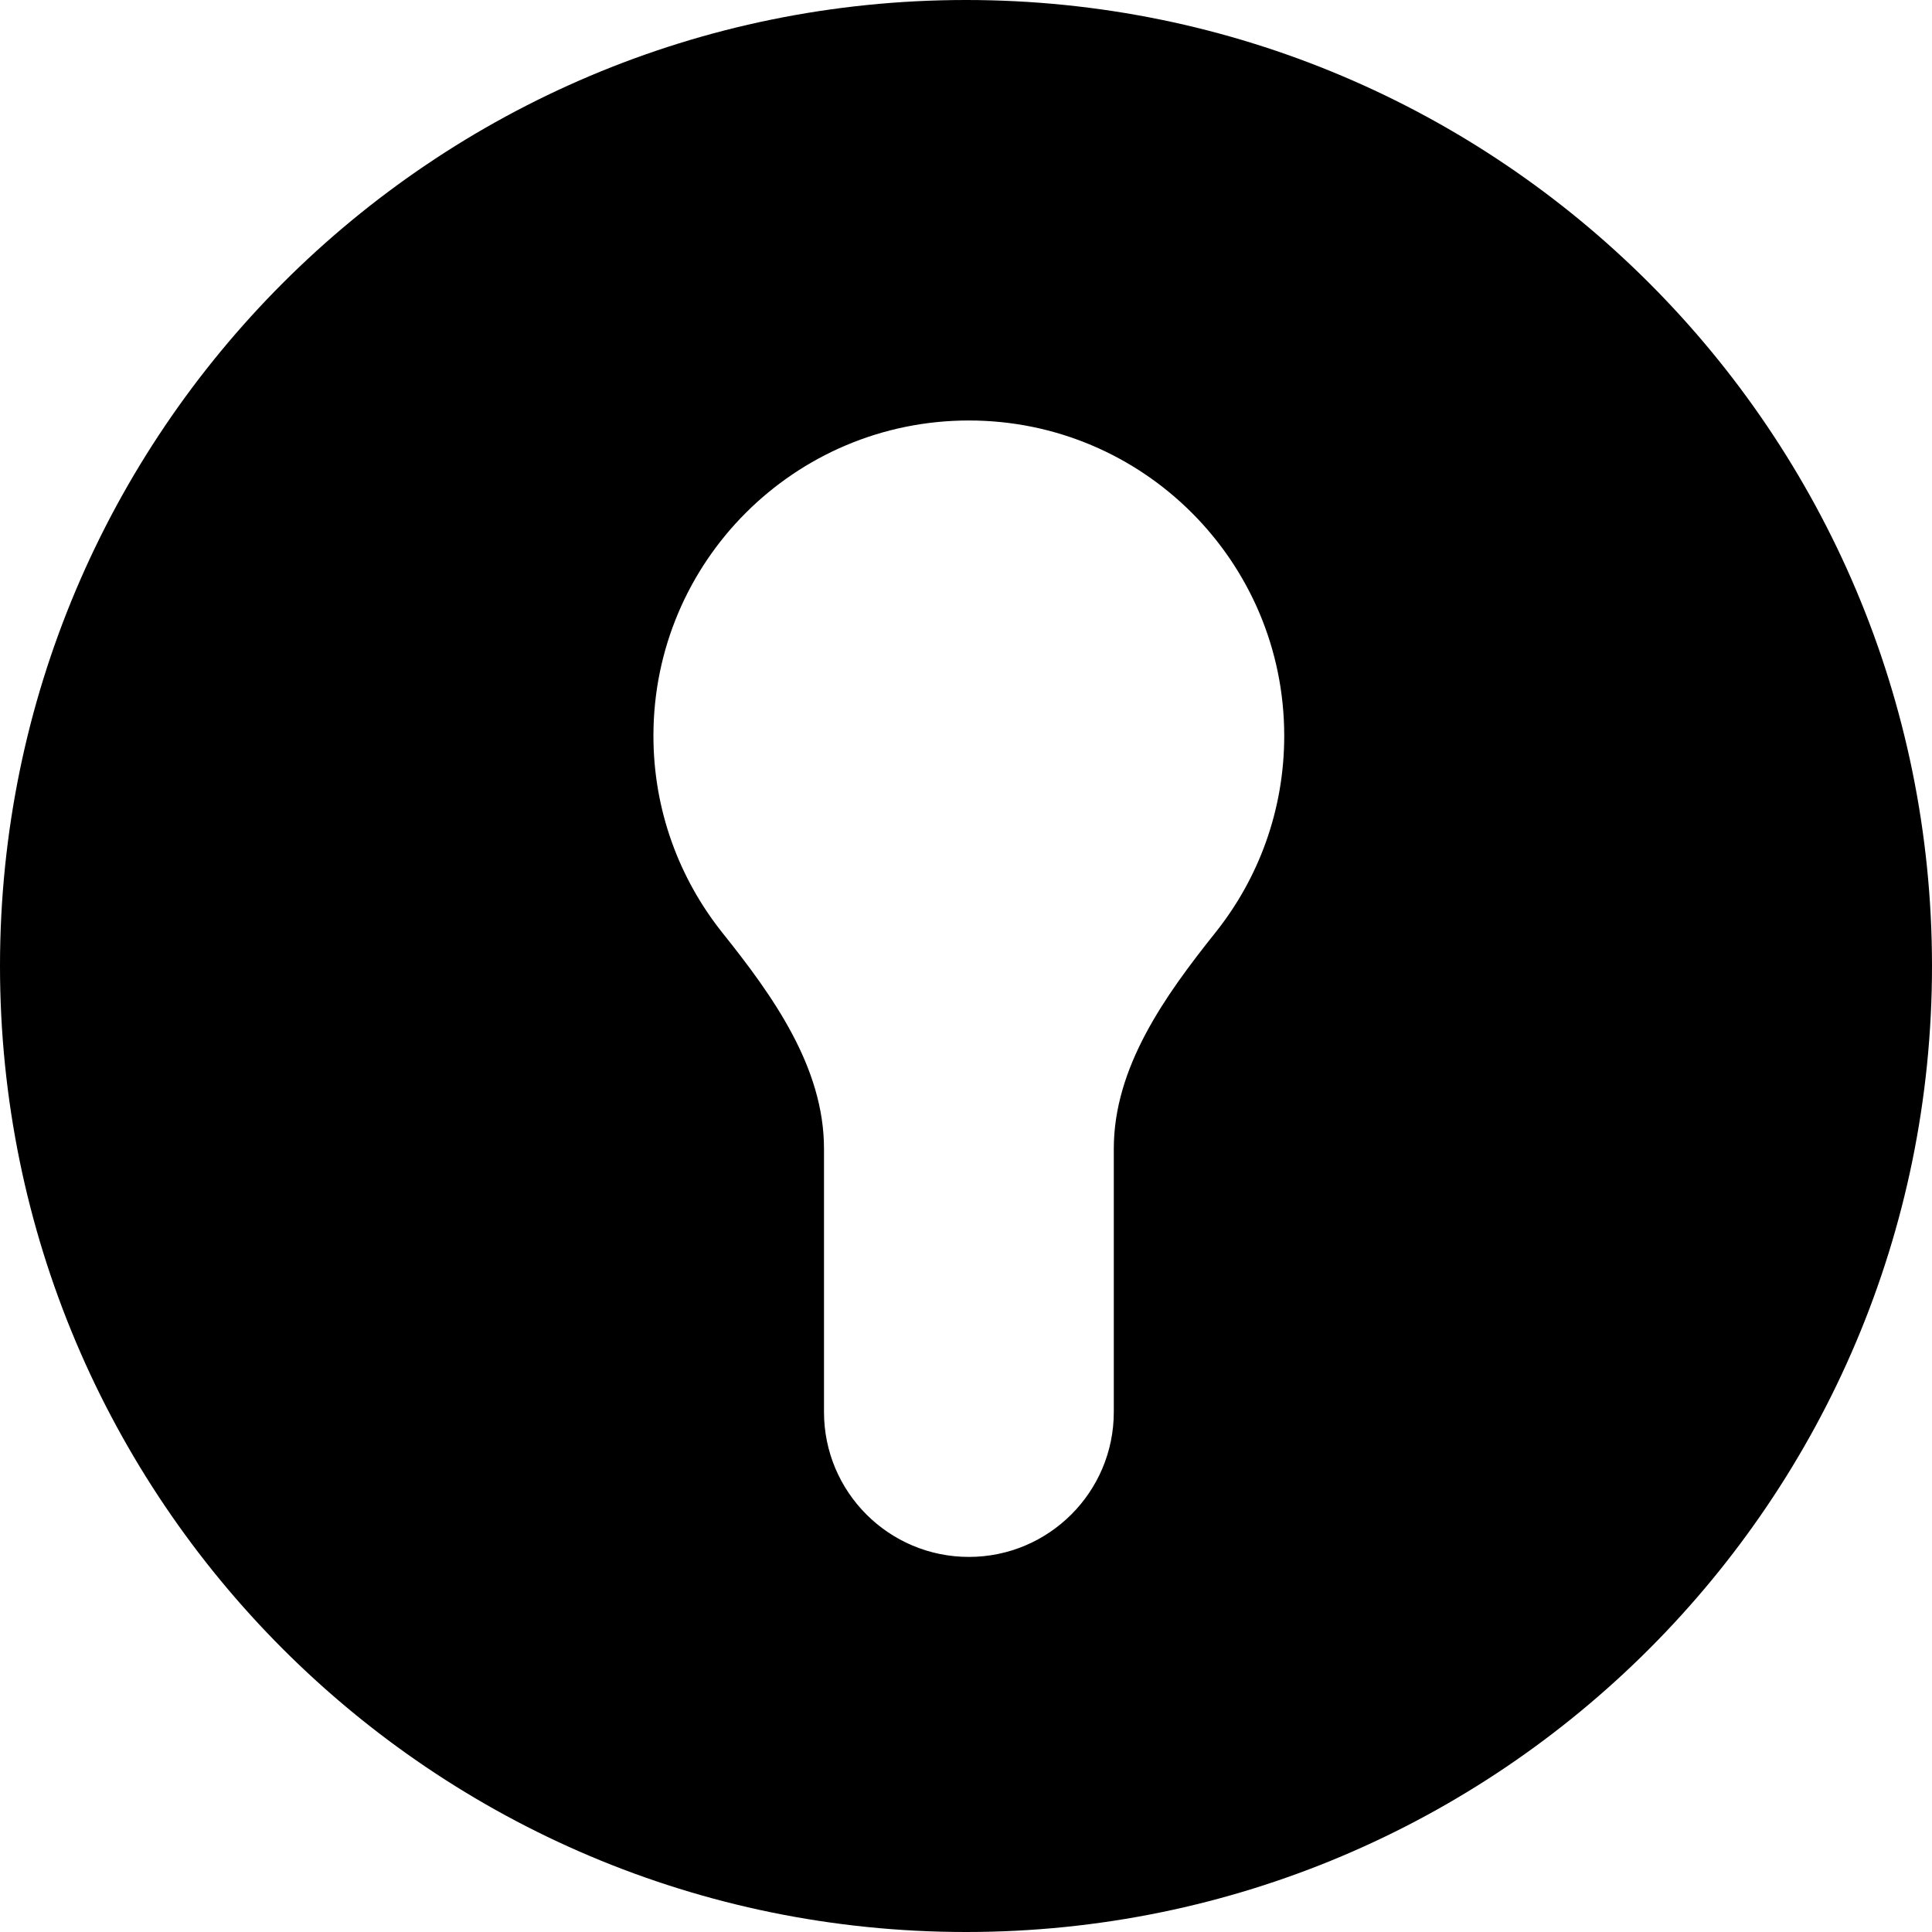
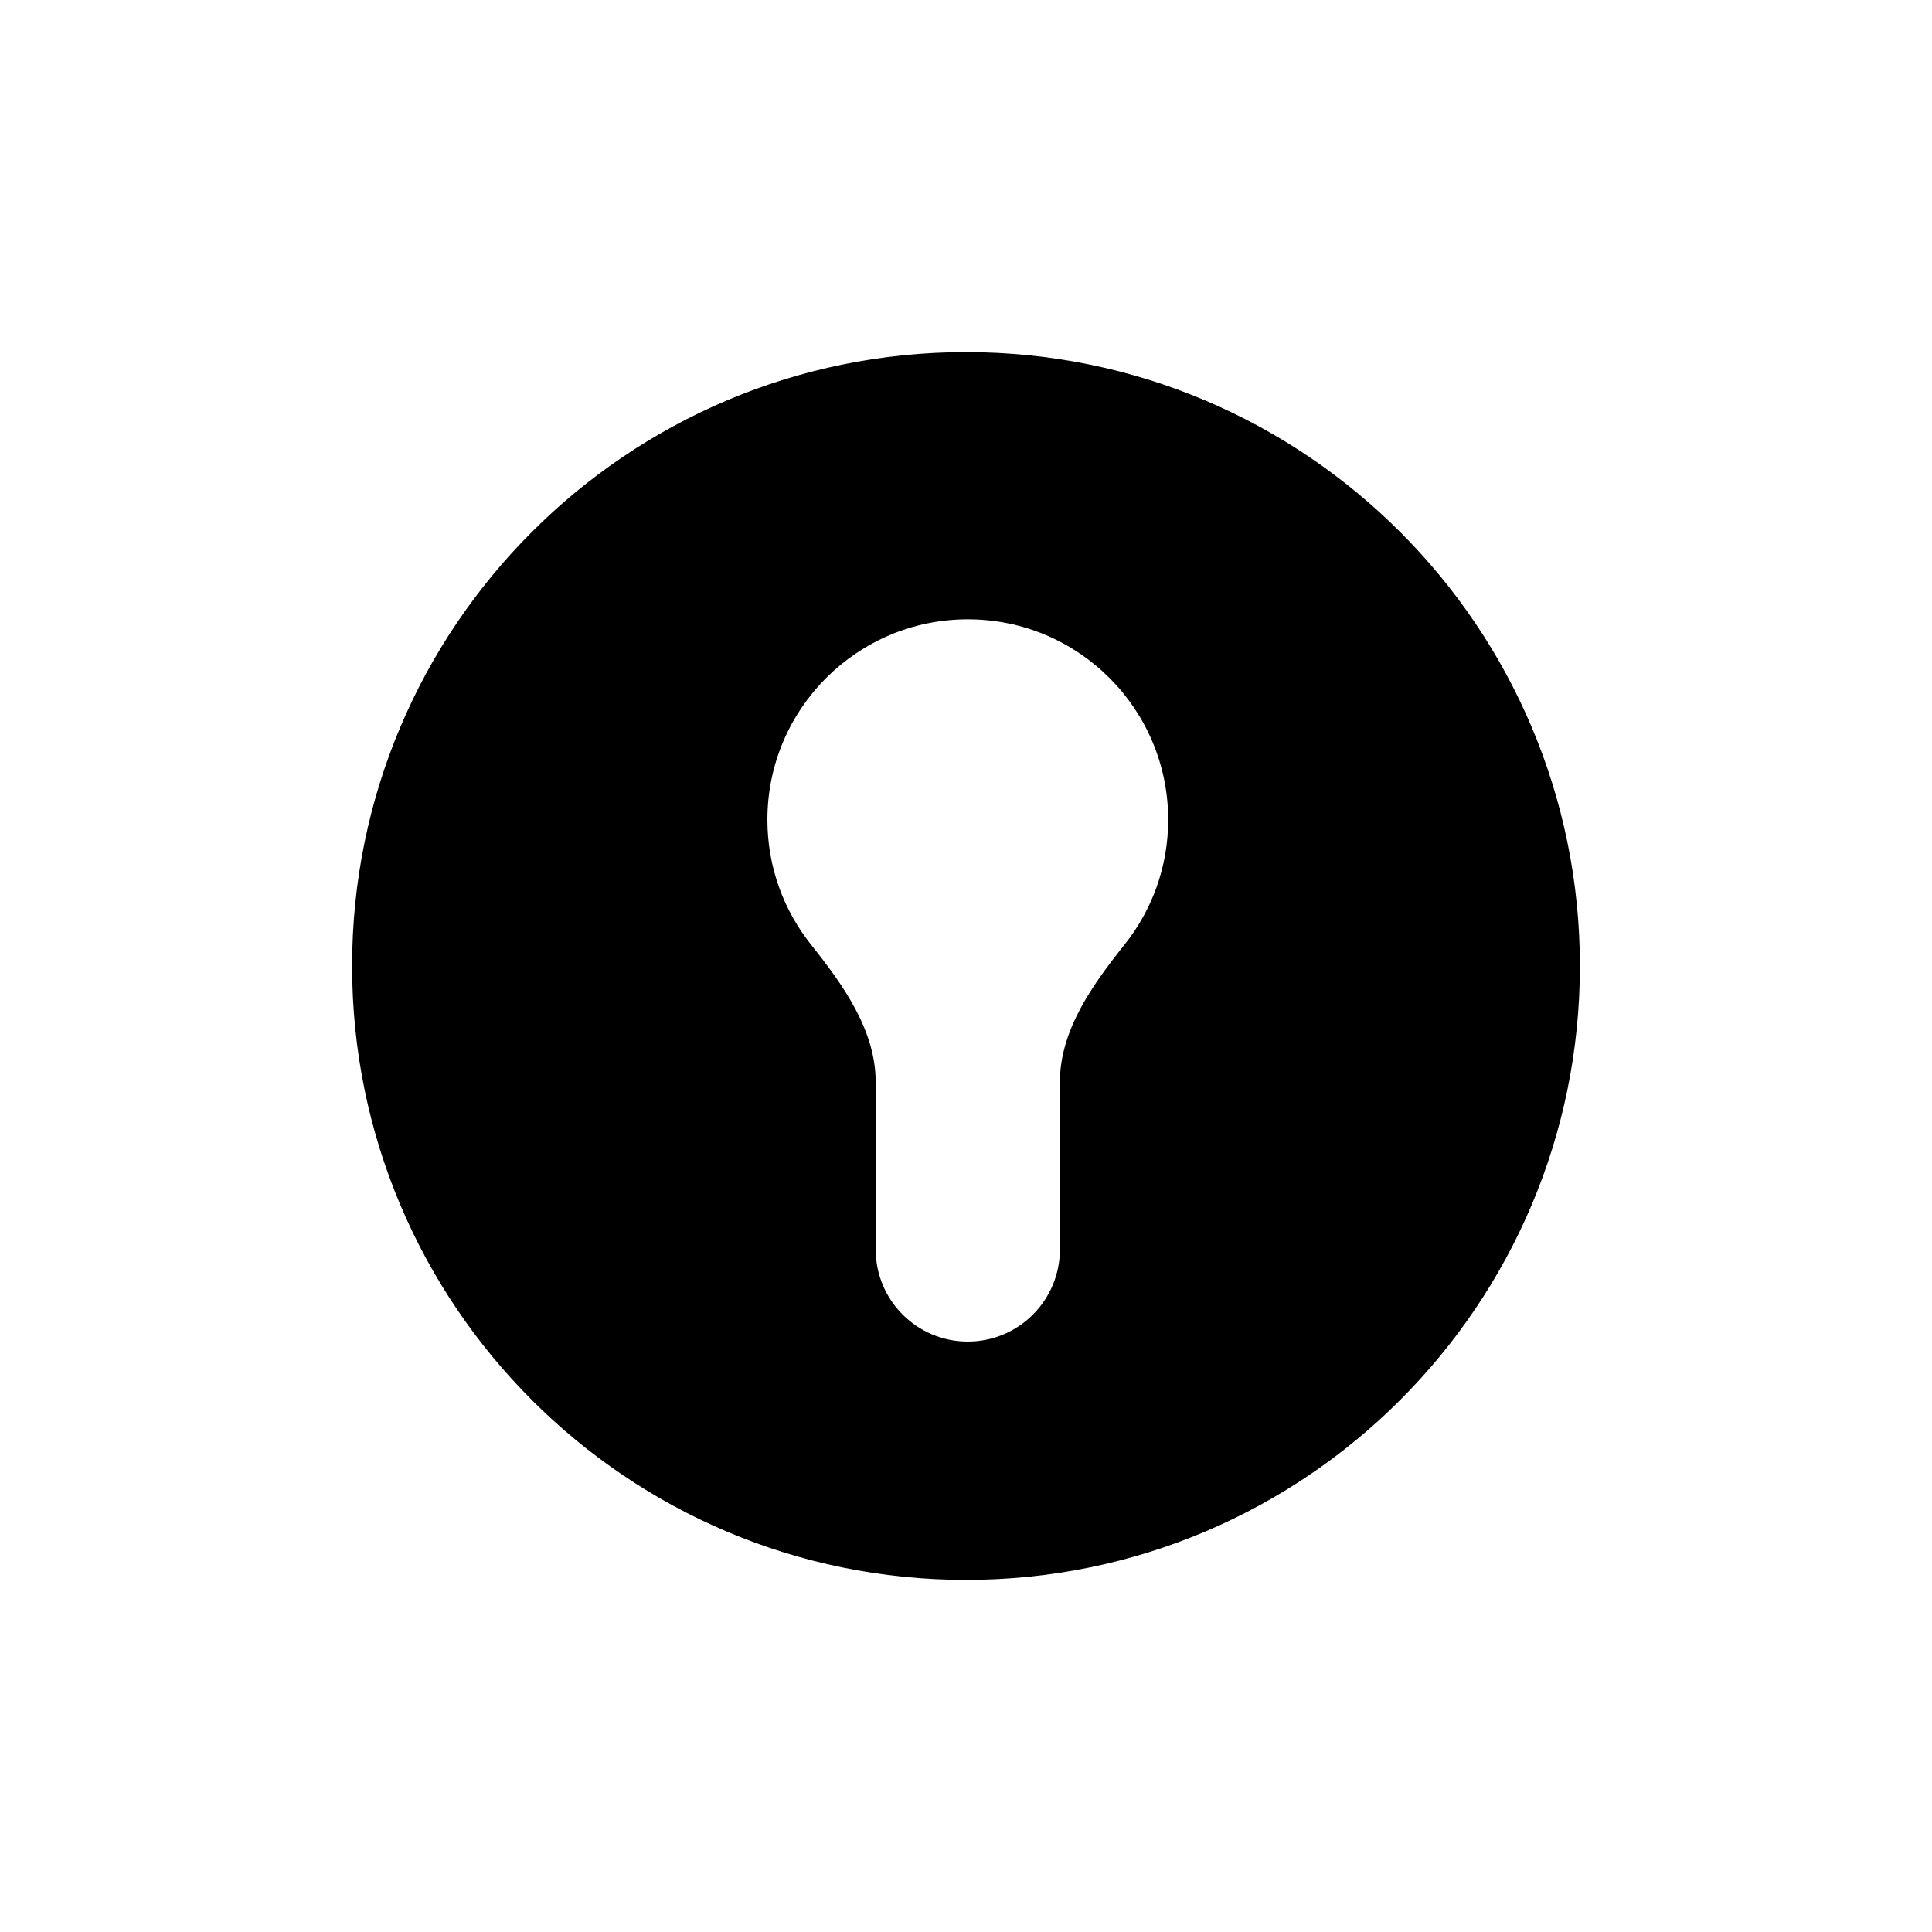
- <svg xmlns="http://www.w3.org/2000/svg" width="14" height="14" viewBox="0 0 14 14" fill="none">
-   <path fill-rule="evenodd" clip-rule="evenodd" d="M7 14C10.866 14 14 10.866 14 7C14 3.134 10.866 0 7 0C3.134 0 0 3.134 0 7C0 10.866 3.134 14 7 14ZM8.808 6.757C8.44 7.218 8.071 7.734 8.071 8.324V10.232C8.071 10.812 7.6 11.282 7.021 11.282C6.441 11.282 5.971 10.812 5.971 10.232V8.324C5.971 7.734 5.602 7.218 5.233 6.757C4.922 6.366 4.735 5.871 4.735 5.332C4.735 4.07 5.758 3.047 7.021 3.047C8.283 3.047 9.306 4.07 9.306 5.332C9.306 5.871 9.12 6.366 8.808 6.757Z" fill="currentColor" />
+ <svg xmlns="http://www.w3.org/2000/svg" width="20" height="20" viewBox="0 0 20 20" fill="none">
+   <path fill-rule="evenodd" clip-rule="evenodd" d="M10 16.355C13.51 16.355 16.355 13.51 16.355 10C16.355 6.49 13.51 3.645 10 3.645C6.49 3.645 3.645 6.49 3.645 10C3.645 13.51 6.49 16.355 10 16.355ZM11.641 9.779C11.307 10.198 10.972 10.666 10.972 11.202V12.934C10.972 13.461 10.545 13.888 10.019 13.888C9.492 13.888 9.065 13.461 9.065 12.934V11.202C9.065 10.666 8.73 10.198 8.396 9.779C8.113 9.424 7.944 8.975 7.944 8.486C7.944 7.34 8.873 6.411 10.019 6.411C11.165 6.411 12.093 7.34 12.093 8.486C12.093 8.975 11.924 9.424 11.641 9.779Z" fill="currentColor" />
</svg>
